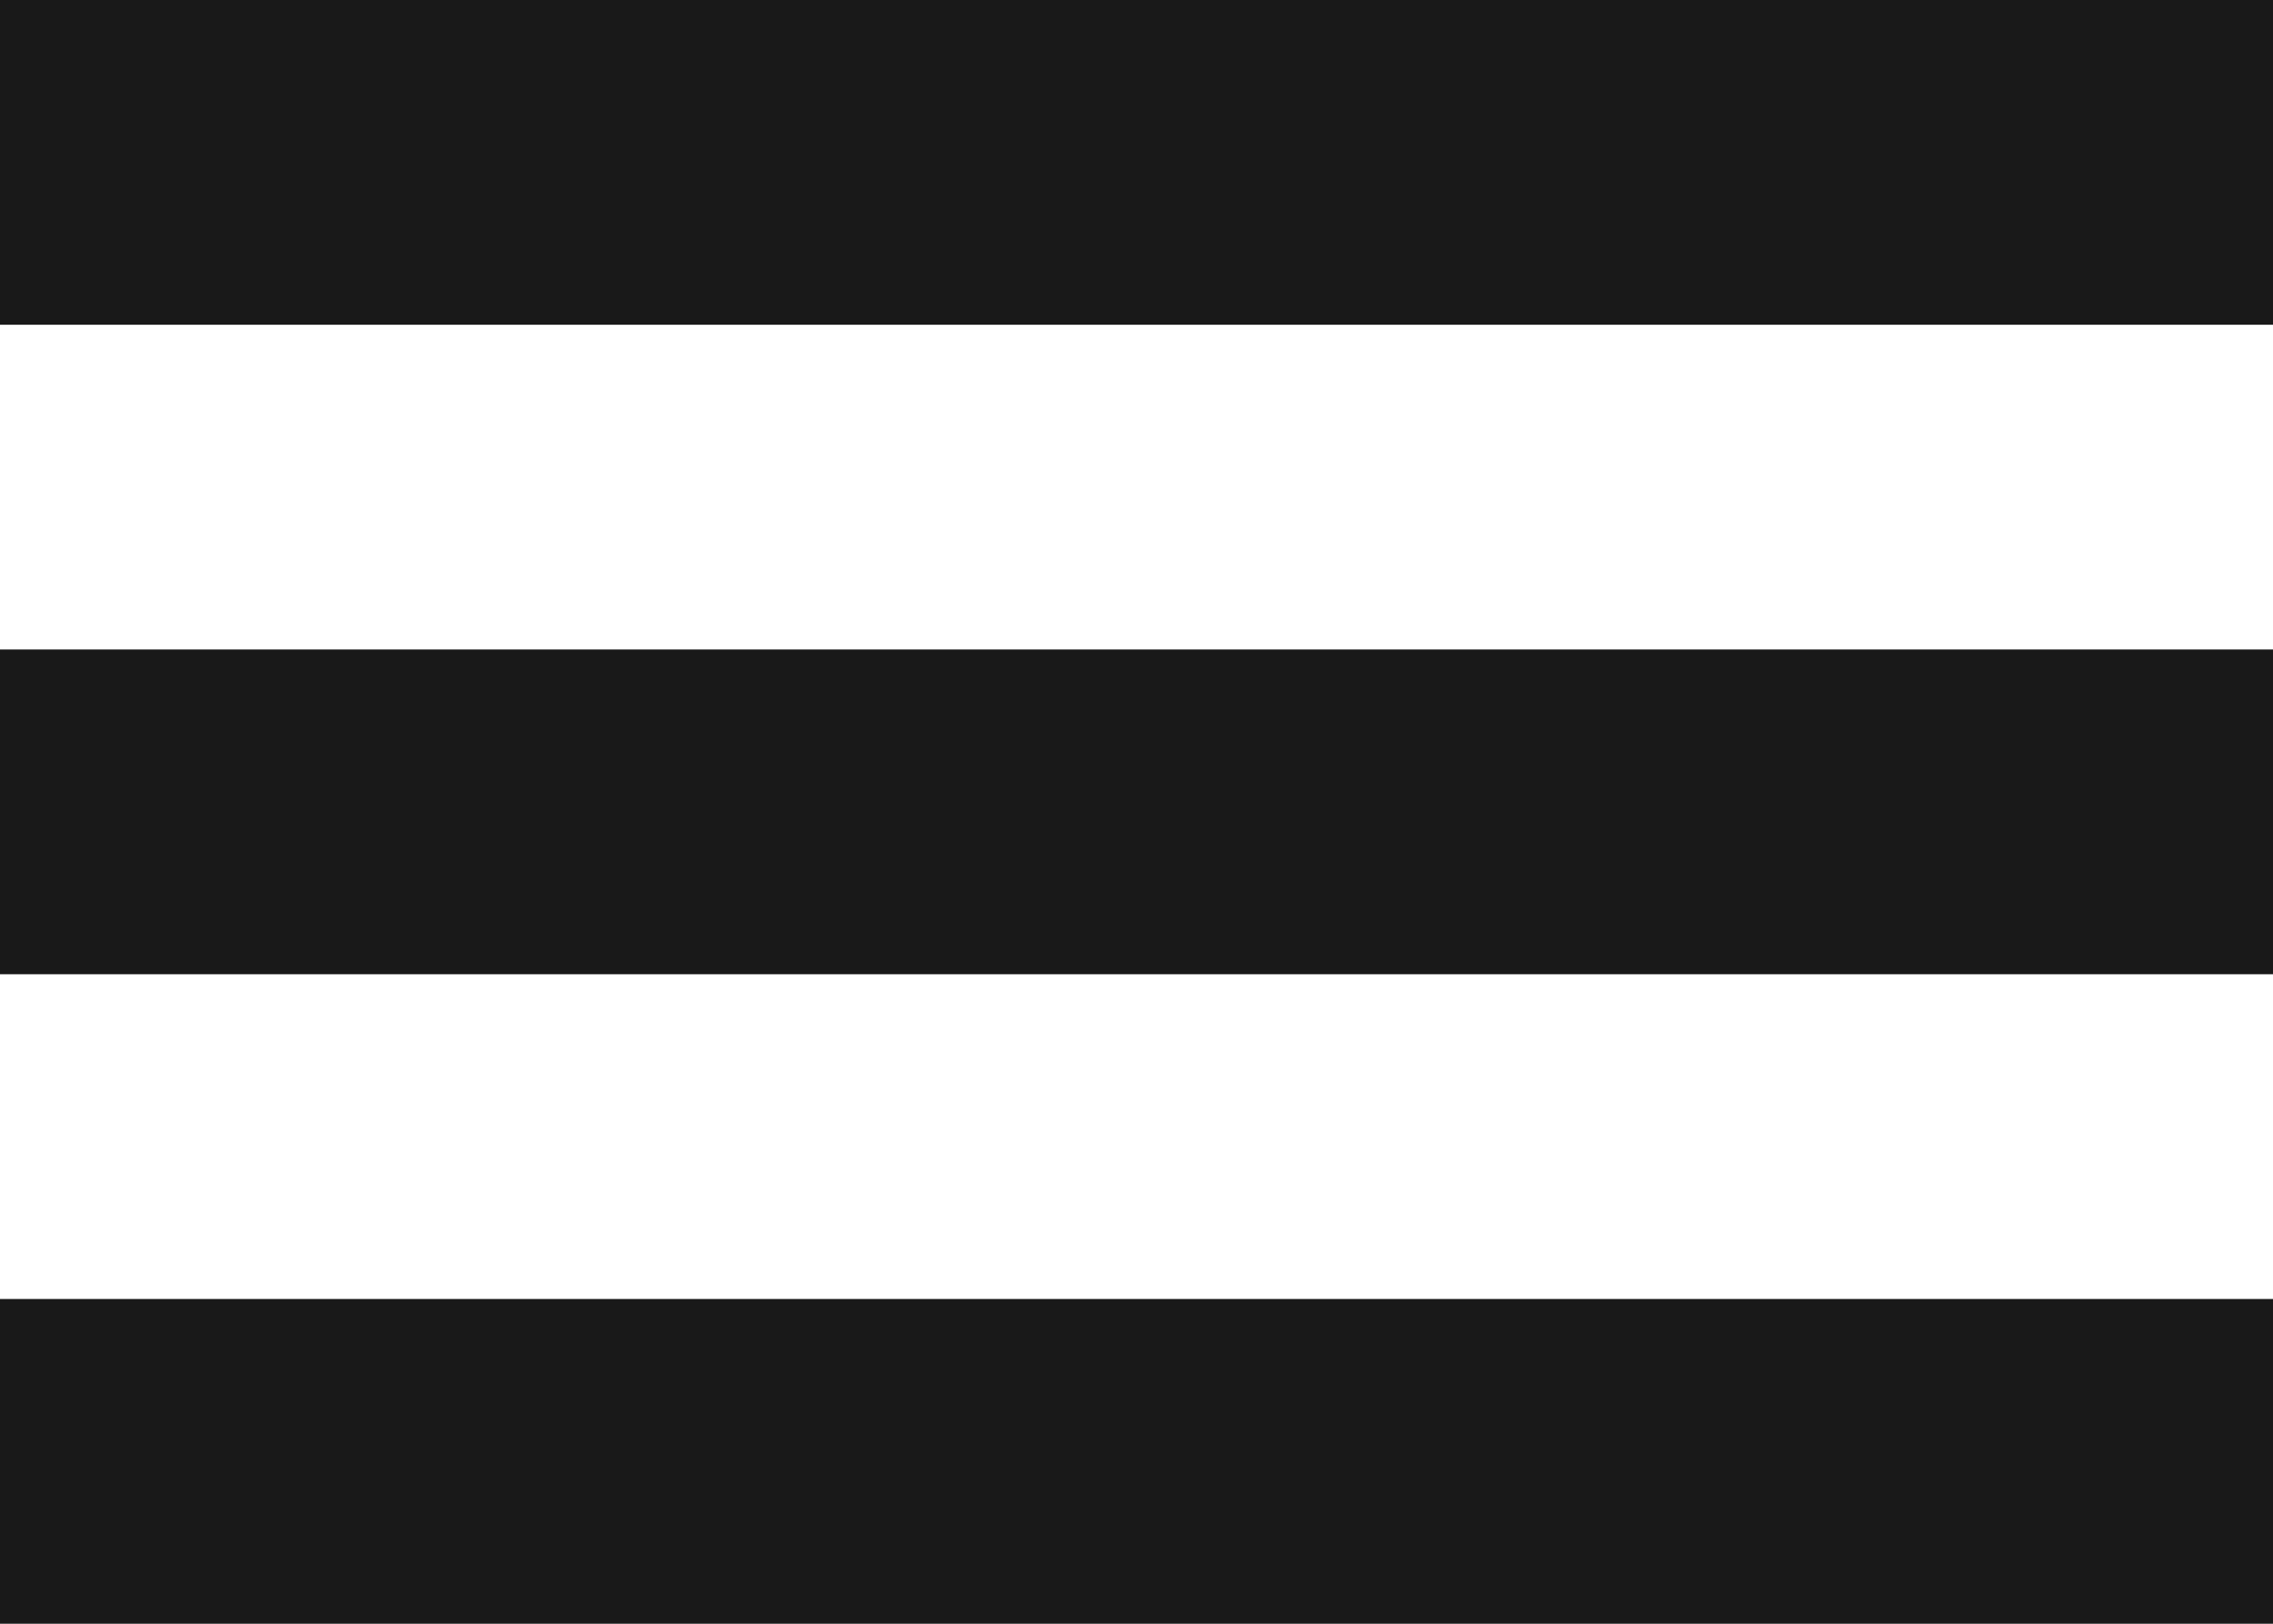
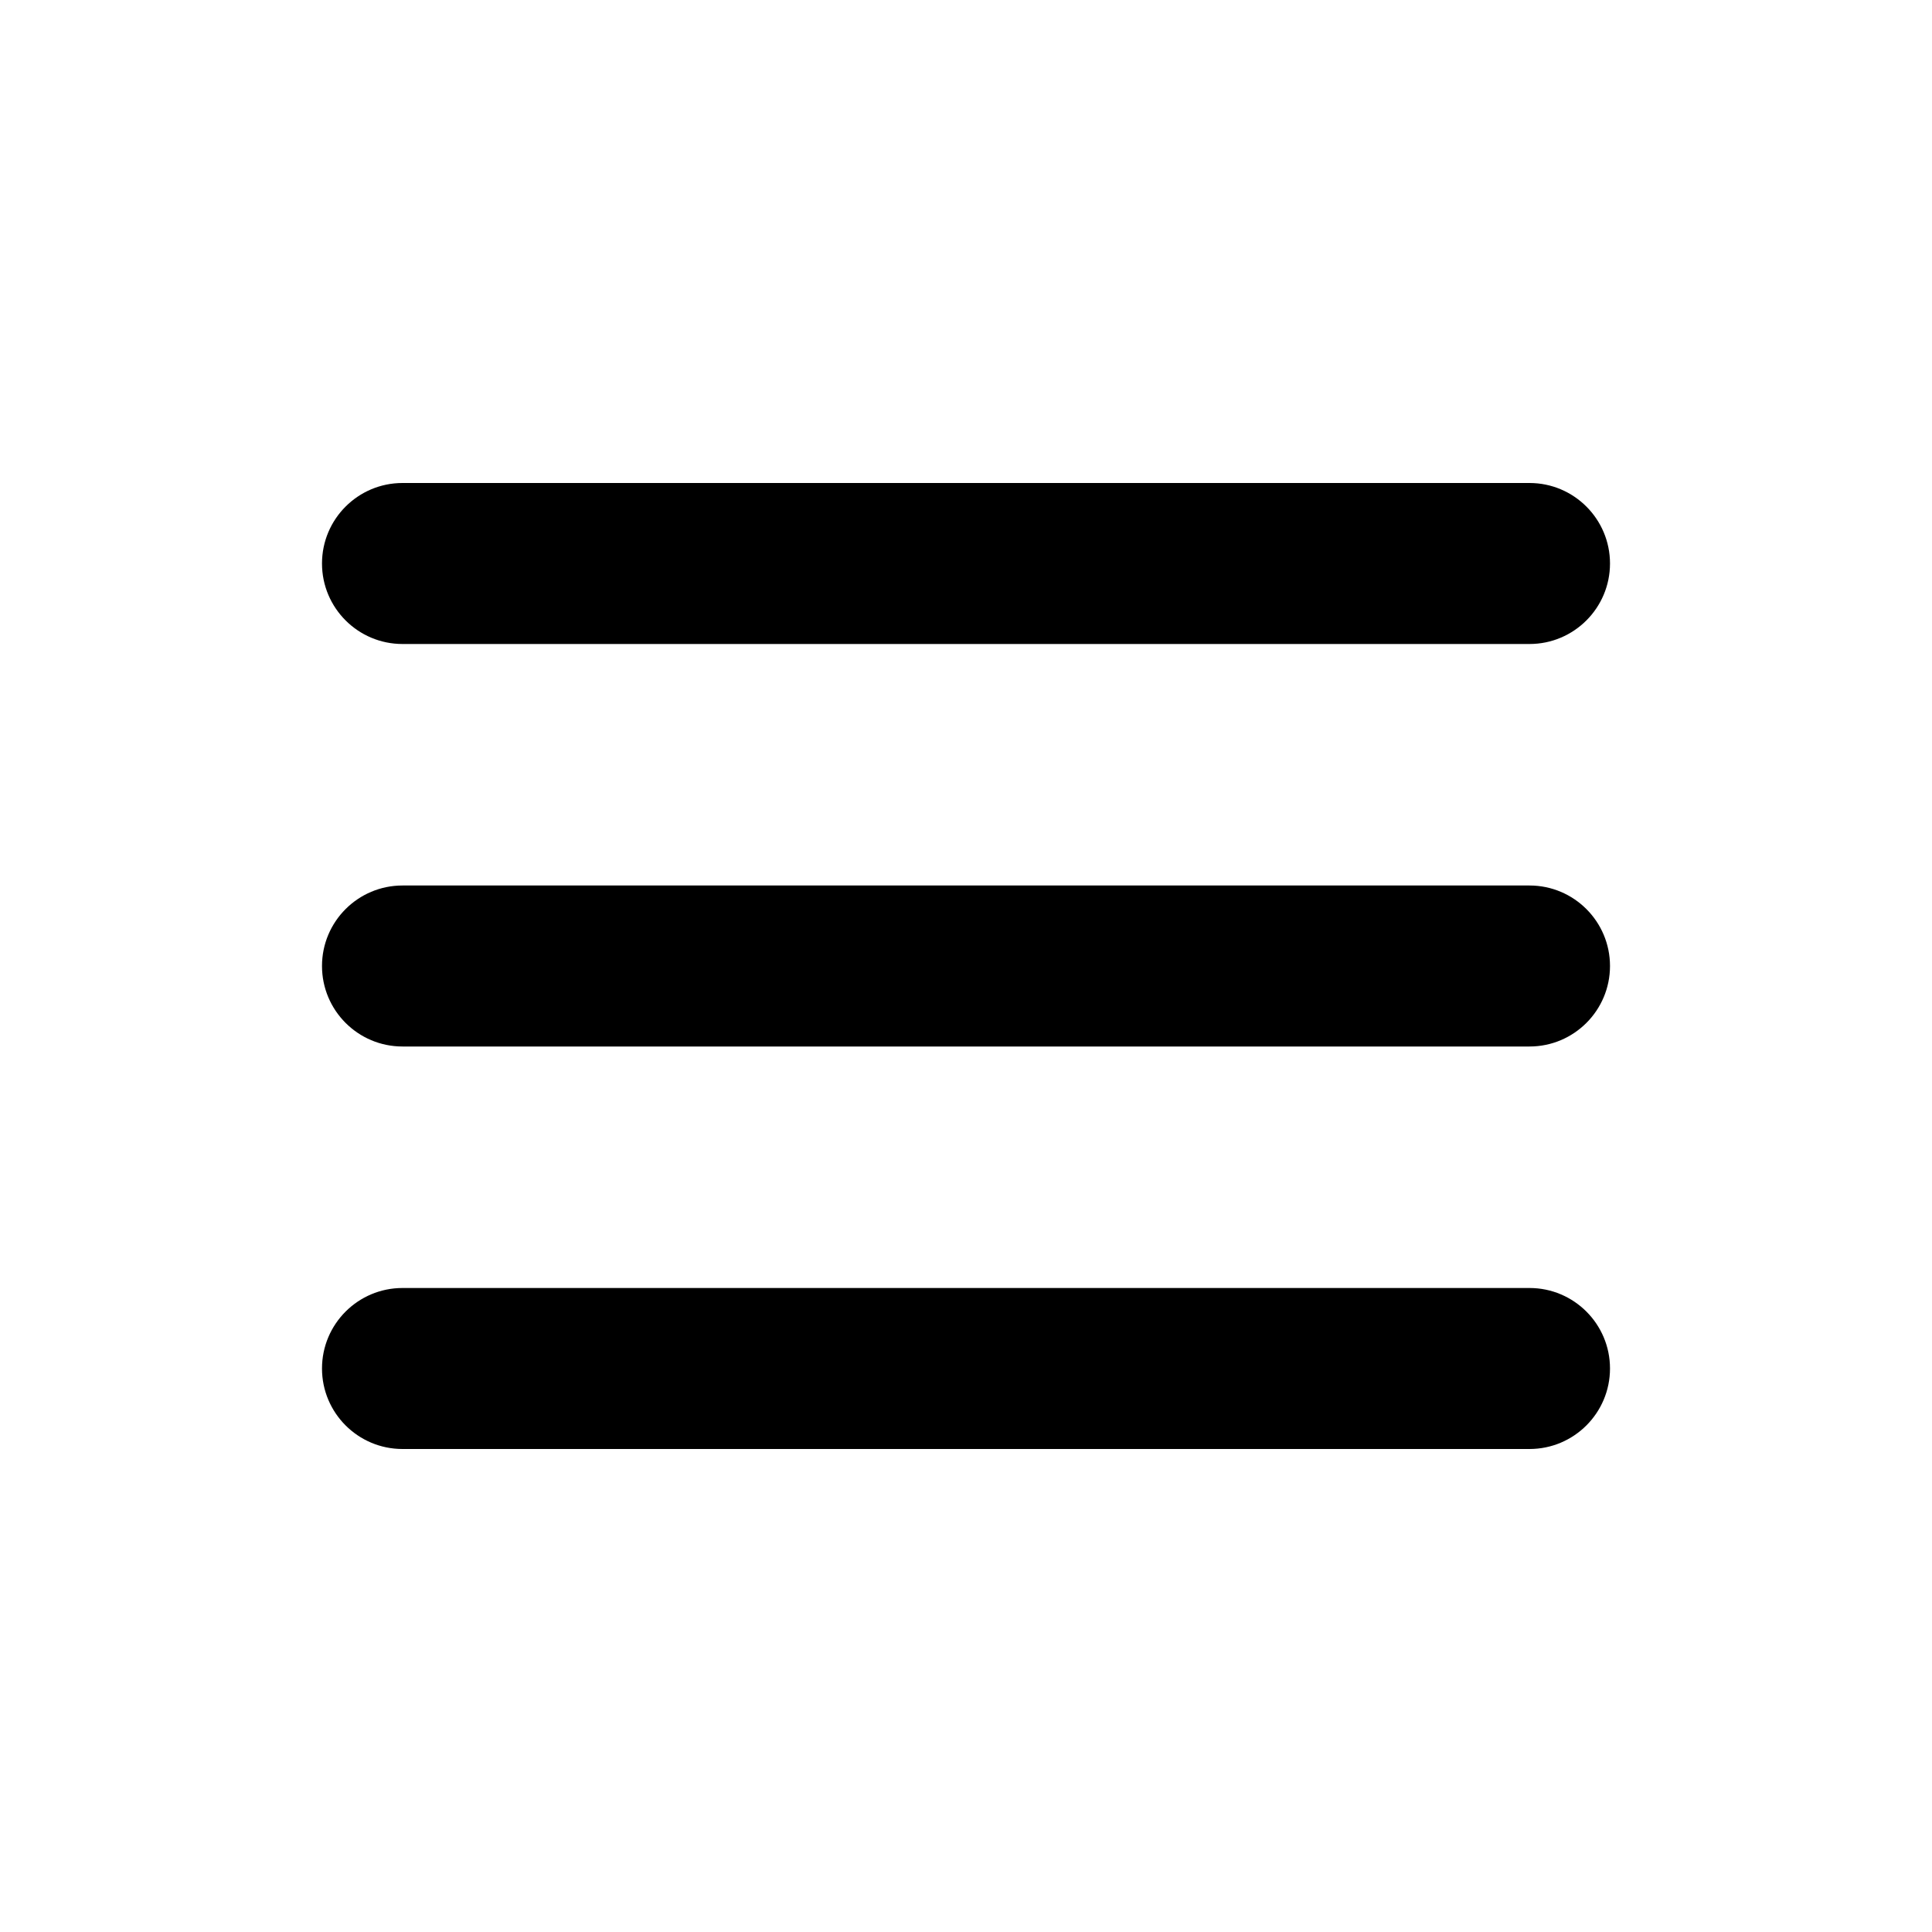
- <svg xmlns="http://www.w3.org/2000/svg" preserveAspectRatio="none" width="100%" height="100%" overflow="visible" style="display: block;" viewBox="0 0 14 10" fill="none">
-   <path fill="black" id="Union" d="M14 8V10H0V8H14ZM14 6H0V4H14V6ZM14 2H0V0H14V2Z" fill-opacity="0.9" />
+ <svg xmlns="http://www.w3.org/2000/svg" preserveAspectRatio="none" width="100%" height="100%" overflow="visible" style="display: block;" viewBox="0 0 24 24" fill="none">
+   <path d="M19 16C19.552 16 20 16.448 20 17C20 17.552 19.552 18 19 18H5C4.448 18 4 17.552 4 17C4 16.448 4.448 16 5 16H19ZM19 11C19.552 11 20 11.448 20 12C20 12.552 19.552 13 19 13H5C4.448 13 4 12.552 4 12C4 11.448 4.448 11 5 11H19ZM19 6C19.552 6 20 6.448 20 7C20 7.552 19.552 8 19 8H5C4.448 8 4 7.552 4 7C4 6.448 4.448 6 5 6H19Z" fill="black" />
</svg>
